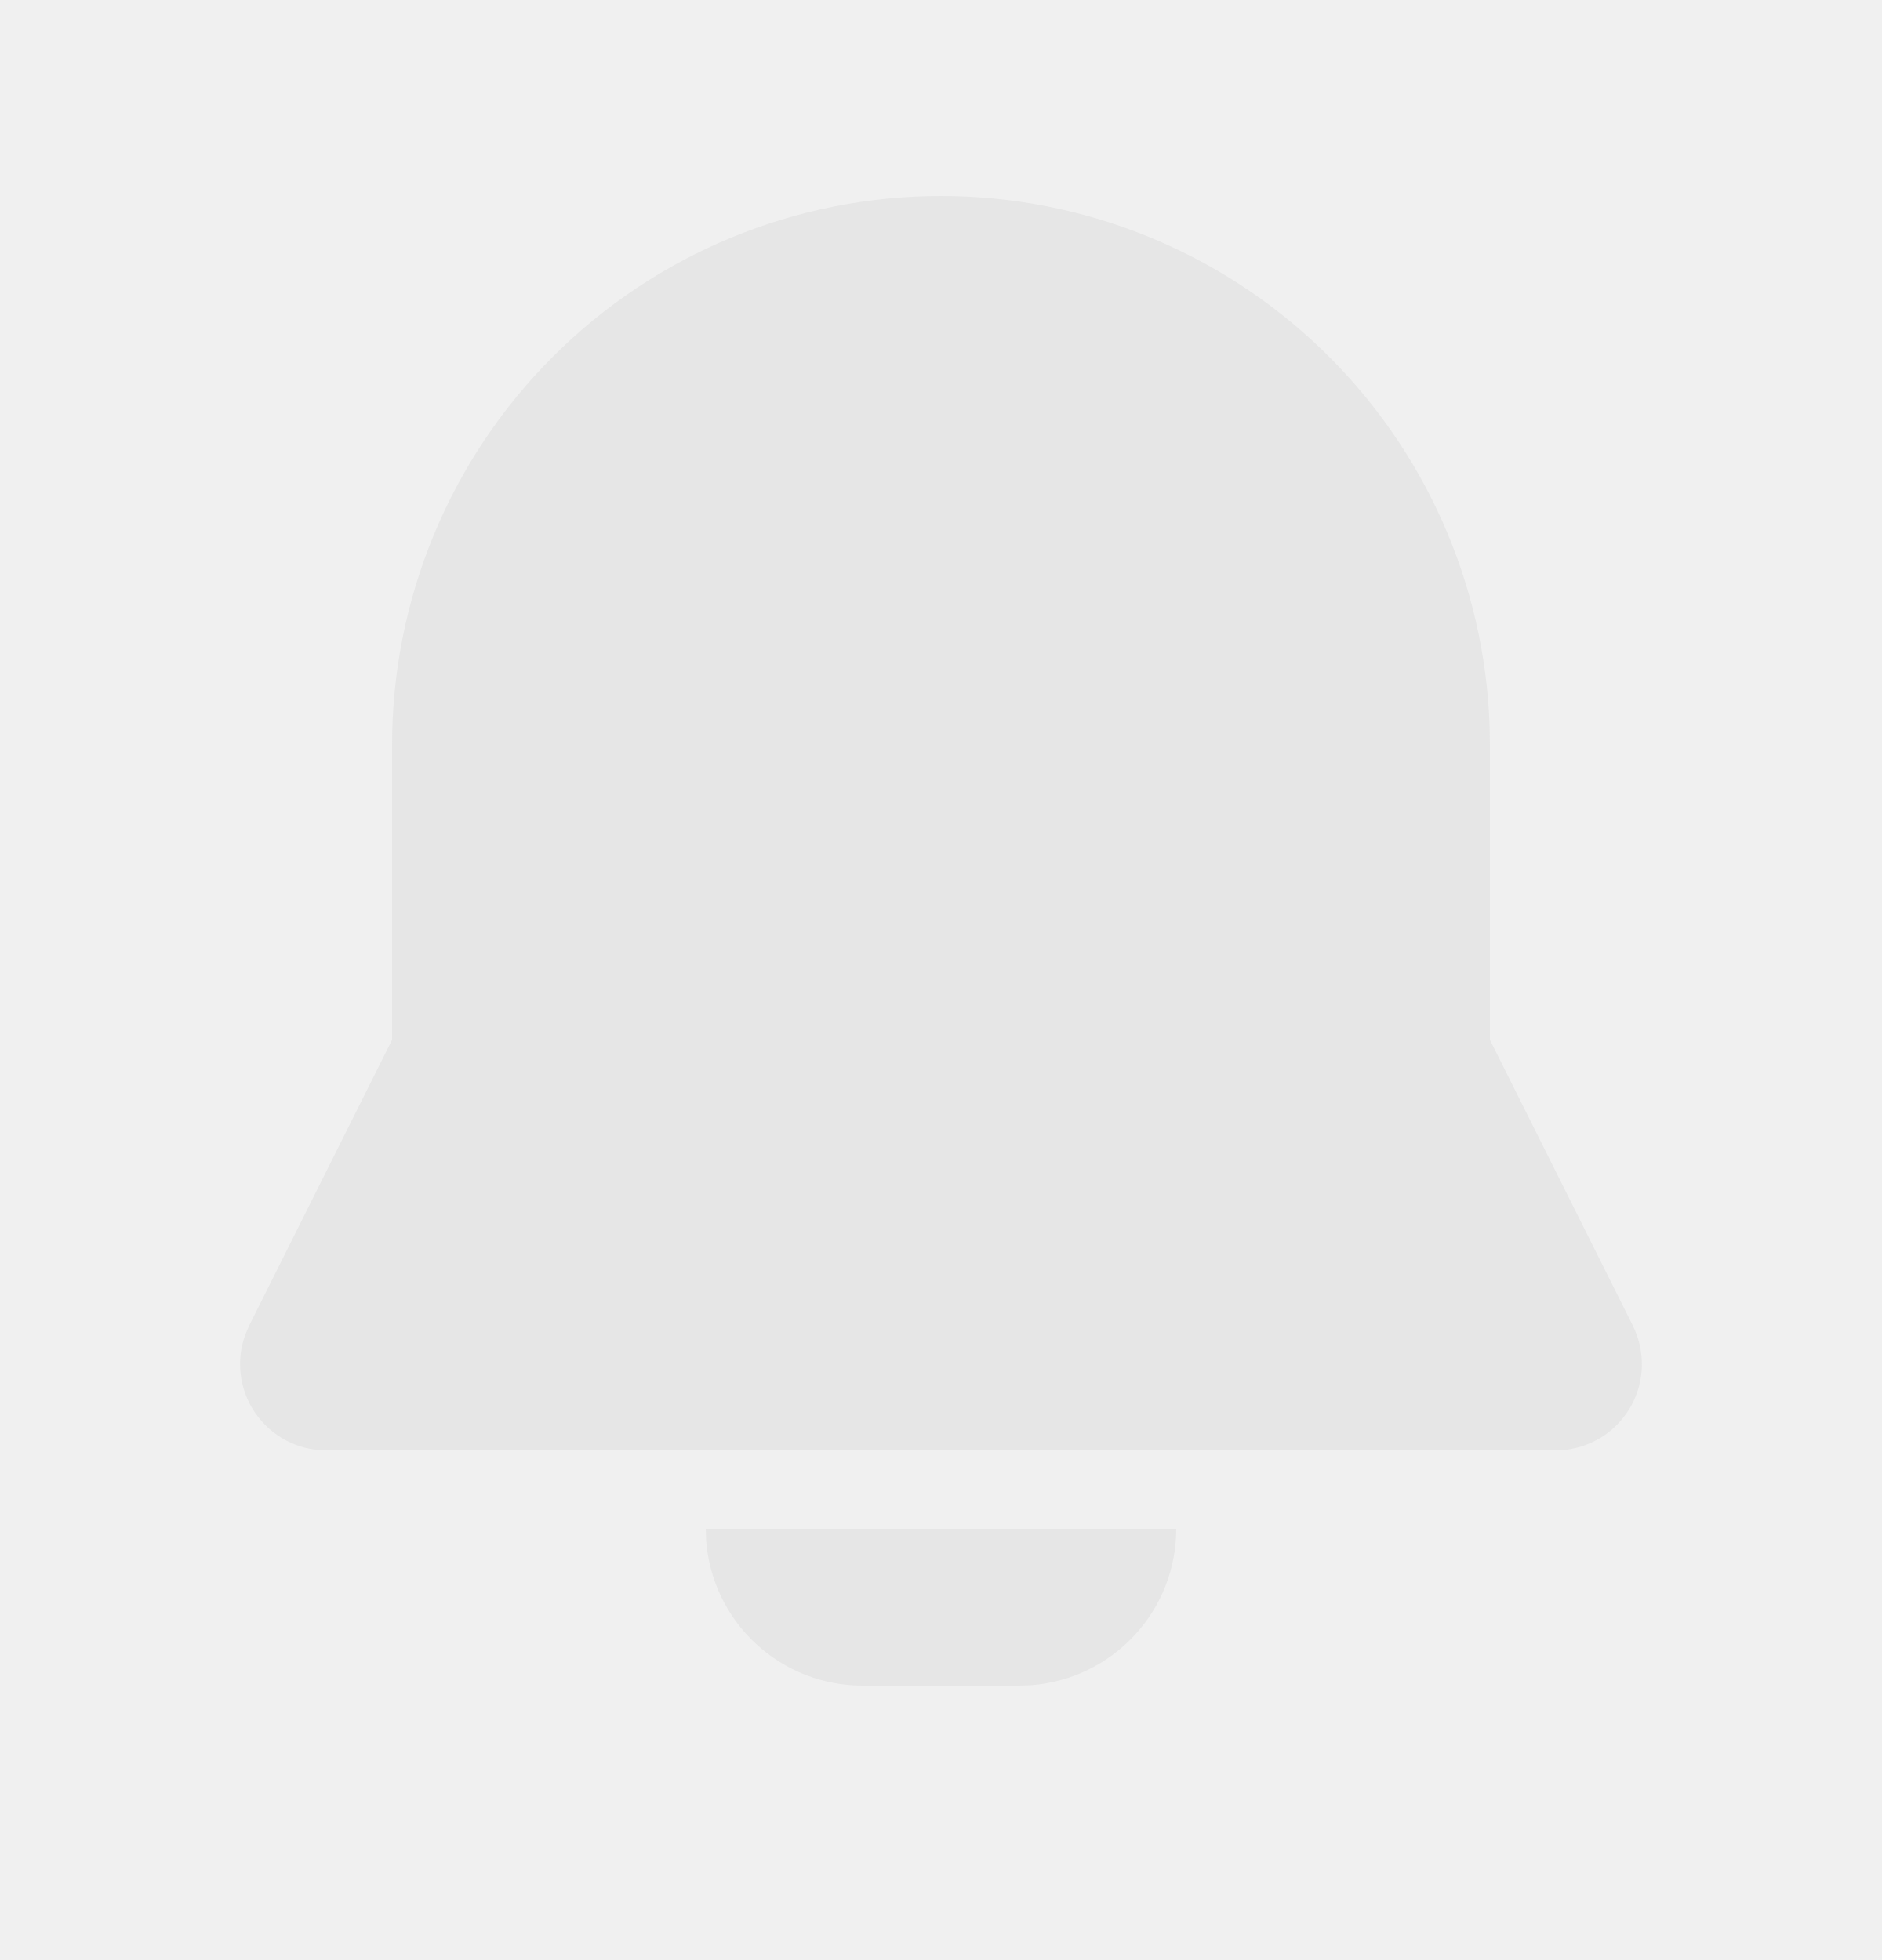
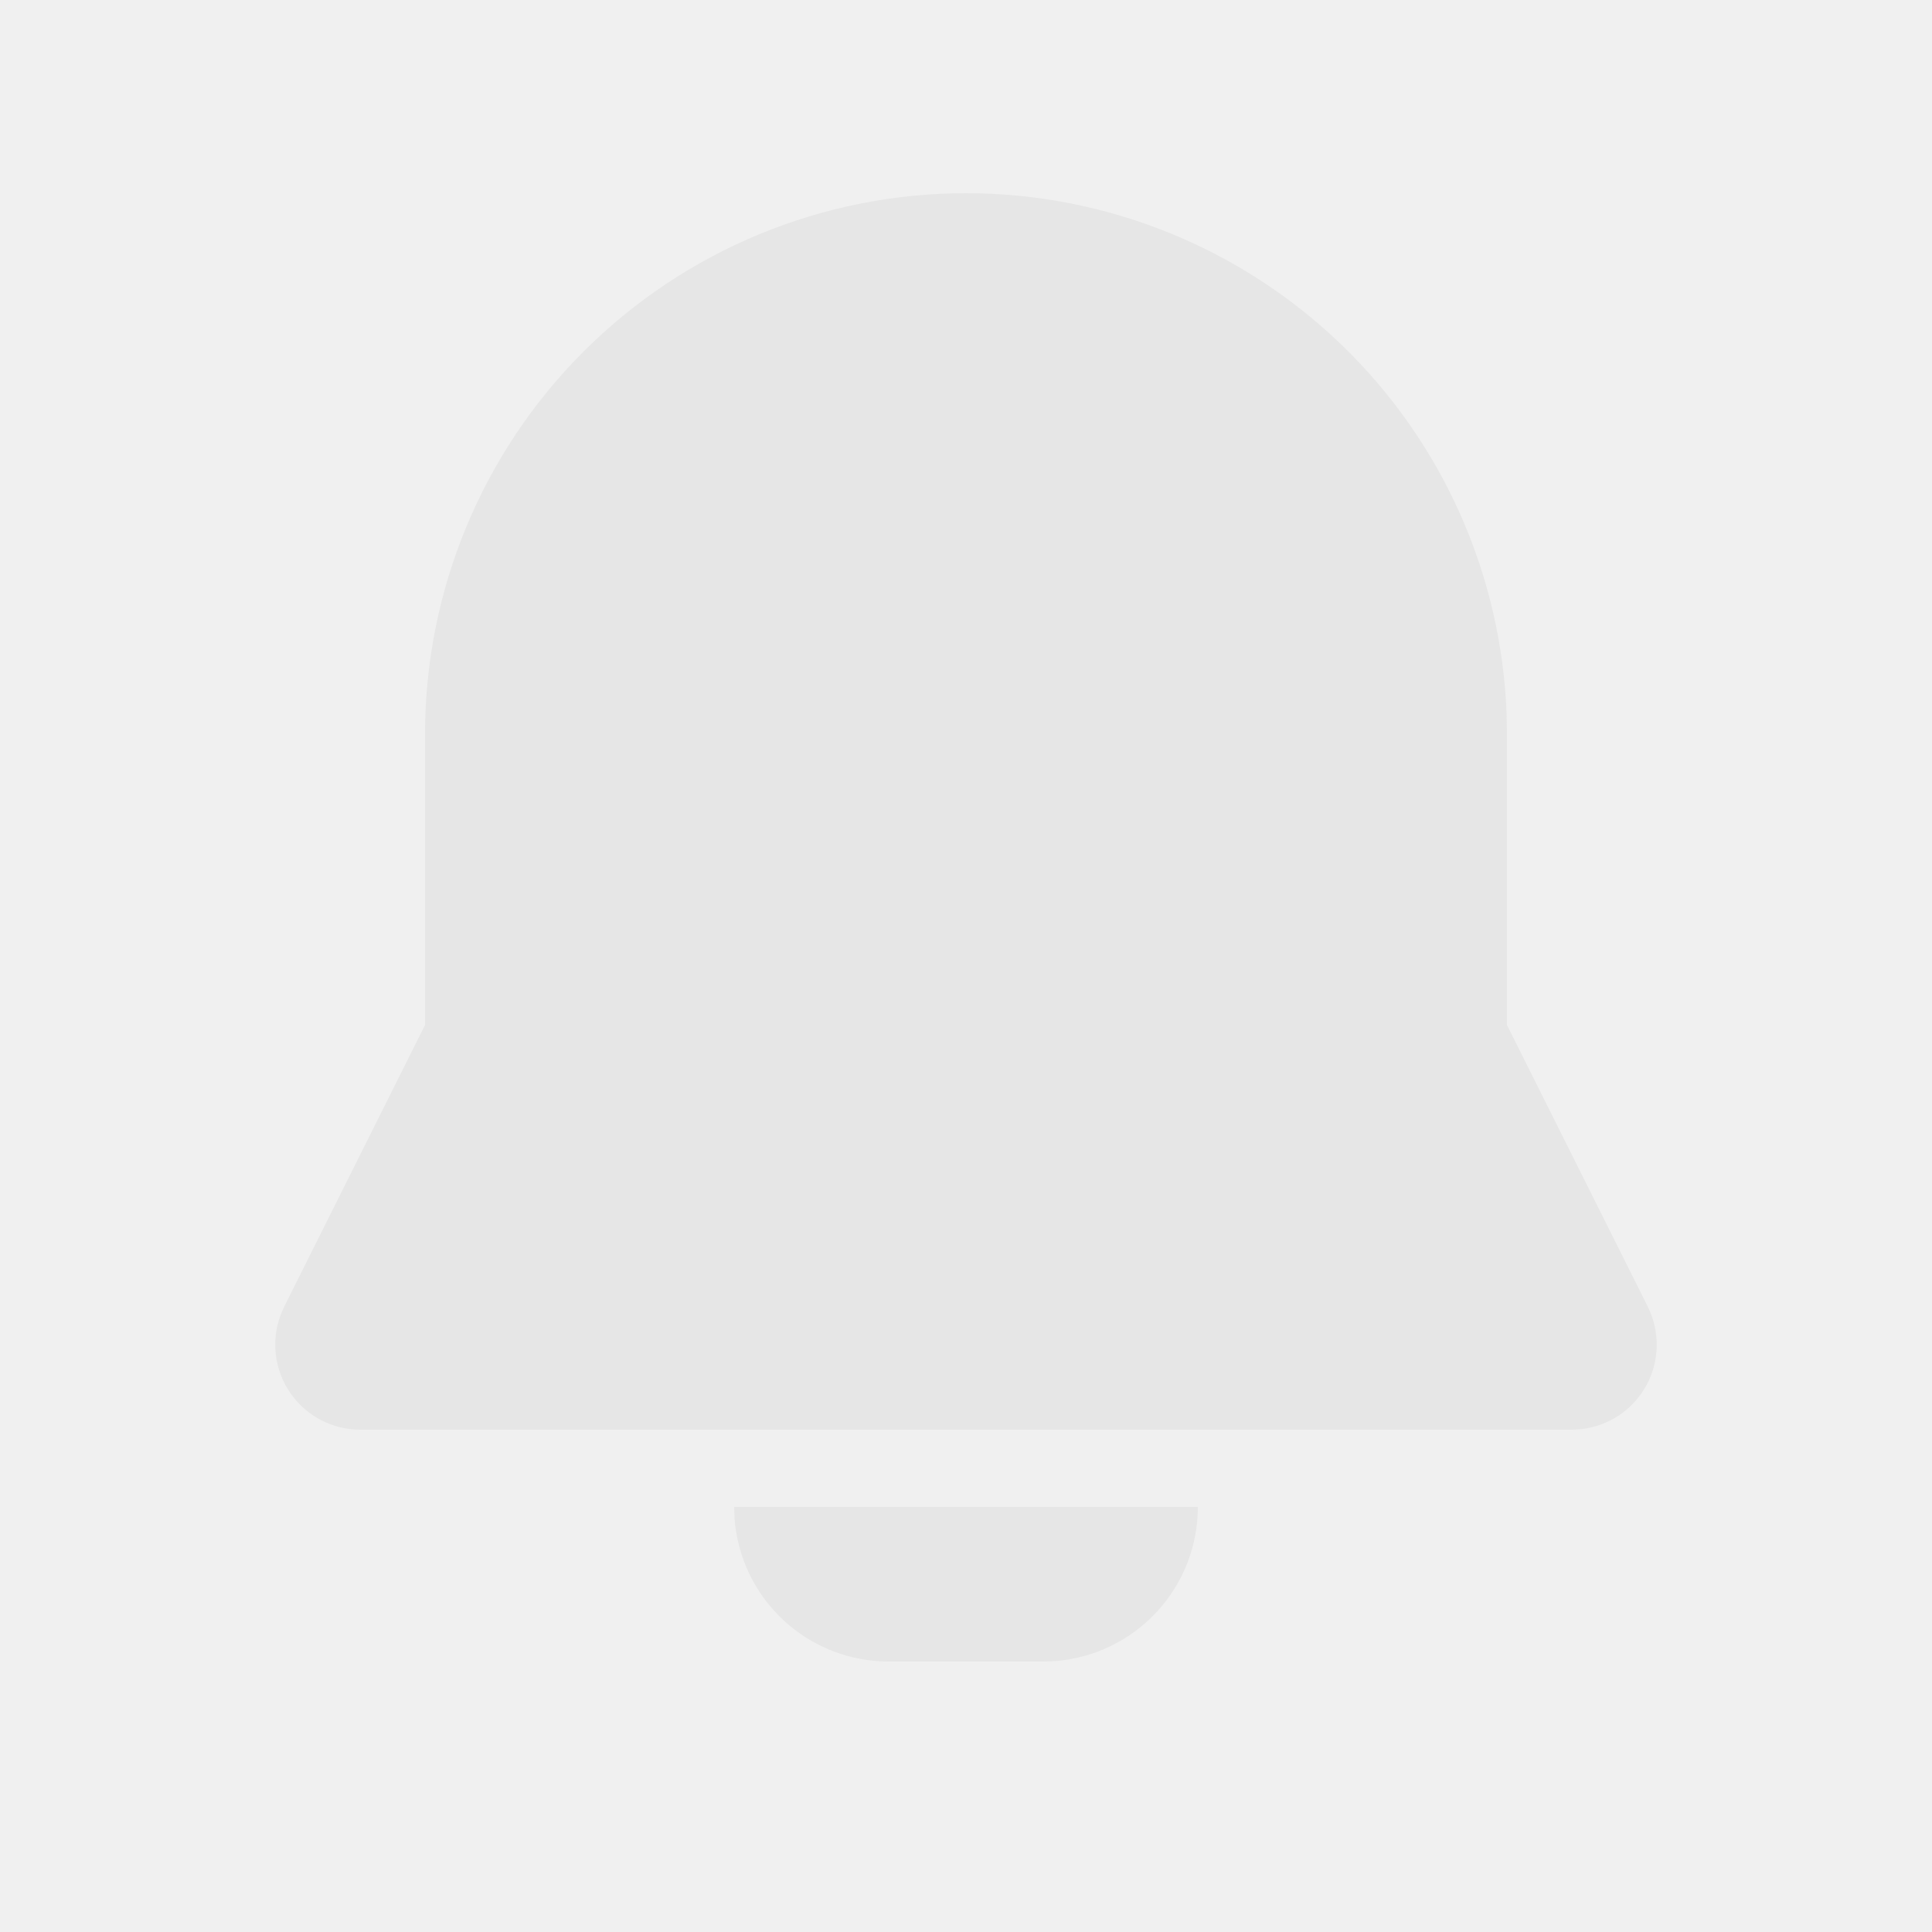
- <svg xmlns="http://www.w3.org/2000/svg" width="24" height="25" viewBox="0 0 24 25" fill="none">
+ <svg xmlns="http://www.w3.org/2000/svg" width="24" height="24" viewBox="0 0 24 25" fill="none">
  <g id="mingcute:notification-fill" clip-path="url(#clip0_82_142136)">
    <g id="Group">
      <path id="Vector" d="M15 19.5C15 20.005 14.81 20.491 14.466 20.86C14.123 21.23 13.653 21.457 13.15 21.495L13 21.5H11C10.495 21.5 10.009 21.31 9.639 20.966C9.269 20.623 9.043 20.153 9.005 19.65L9 19.5H15ZM12 2.5C13.815 2.5 15.559 3.205 16.864 4.466C18.169 5.727 18.934 7.446 18.996 9.26L19 9.5V13.264L20.822 16.908C20.901 17.067 20.941 17.243 20.938 17.421C20.935 17.598 20.888 17.773 20.803 17.929C20.717 18.084 20.596 18.217 20.448 18.316C20.299 18.414 20.13 18.475 19.953 18.494L19.838 18.5H4.162C3.984 18.5 3.809 18.457 3.651 18.375C3.494 18.292 3.359 18.172 3.257 18.026C3.156 17.88 3.092 17.712 3.07 17.535C3.048 17.359 3.069 17.18 3.132 17.013L3.178 16.908L5 13.264V9.5C5 7.643 5.737 5.863 7.05 4.55C8.363 3.237 10.143 2.5 12 2.5Z" fill="#E6E6E6" />
    </g>
  </g>
  <defs>
    <clipPath id="clip0_82_142136">
      <rect width="24" height="24" fill="white" transform="translate(0 0.5)" />
    </clipPath>
  </defs>
</svg>
